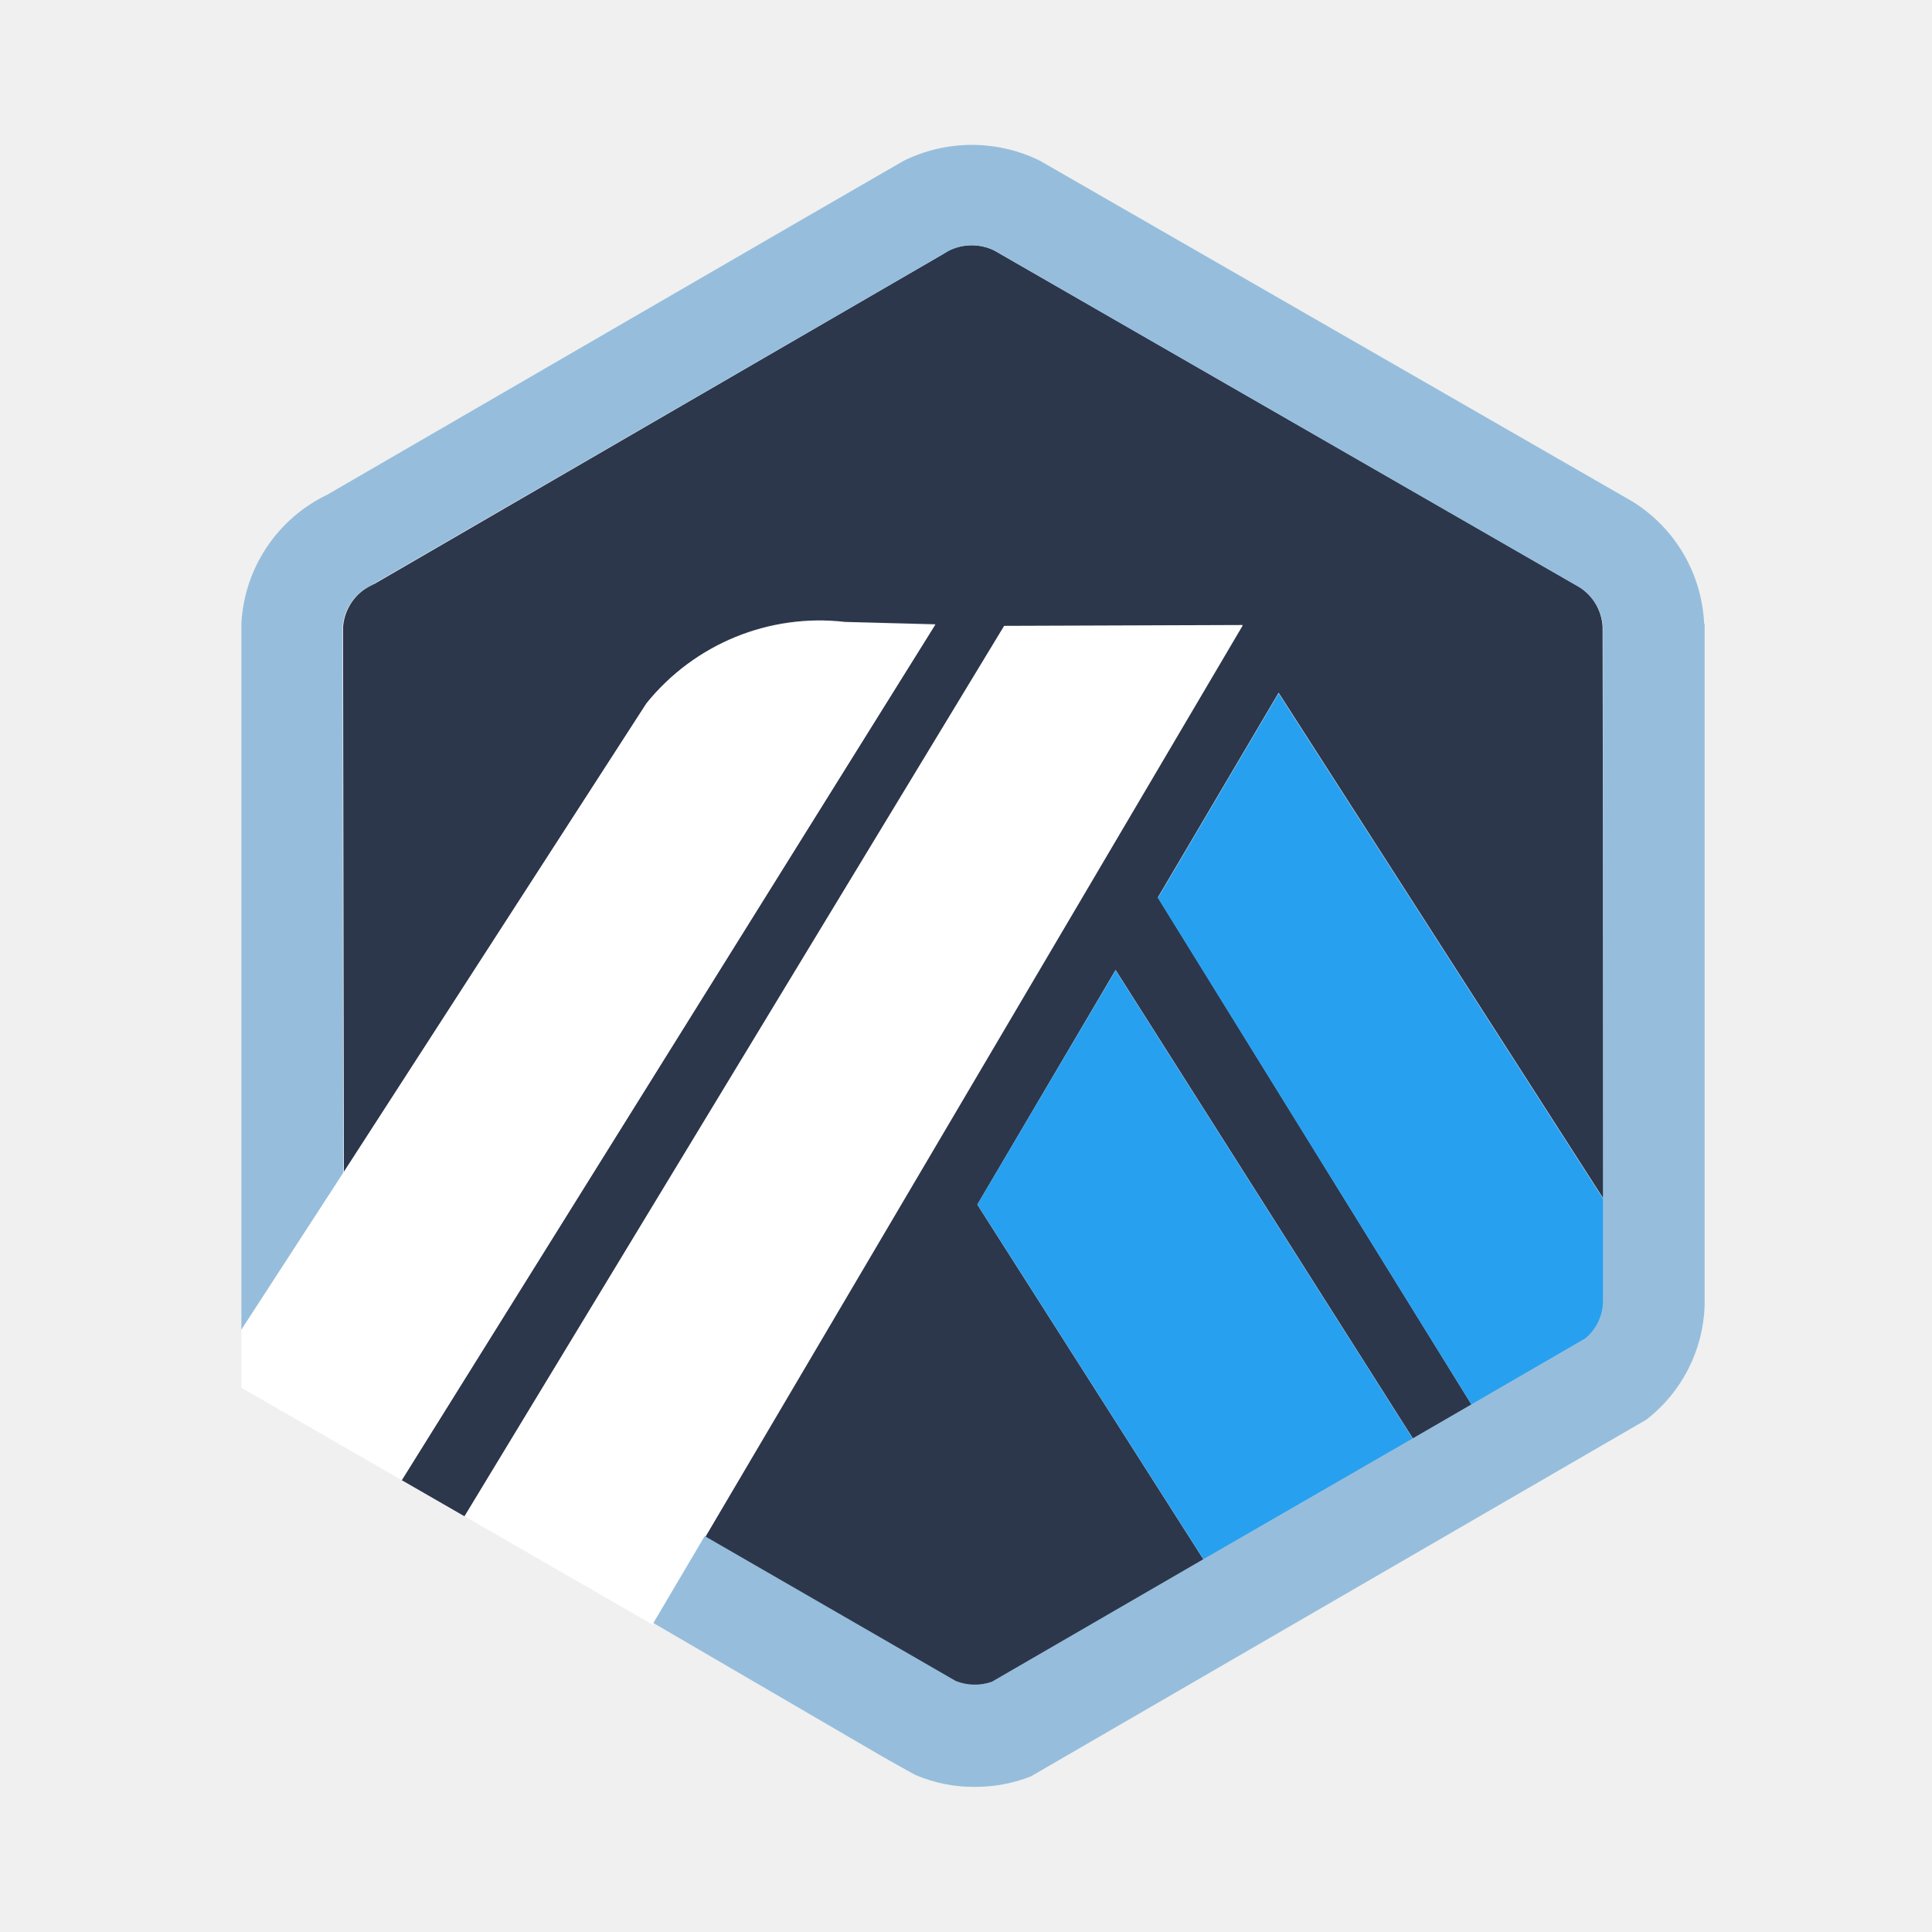
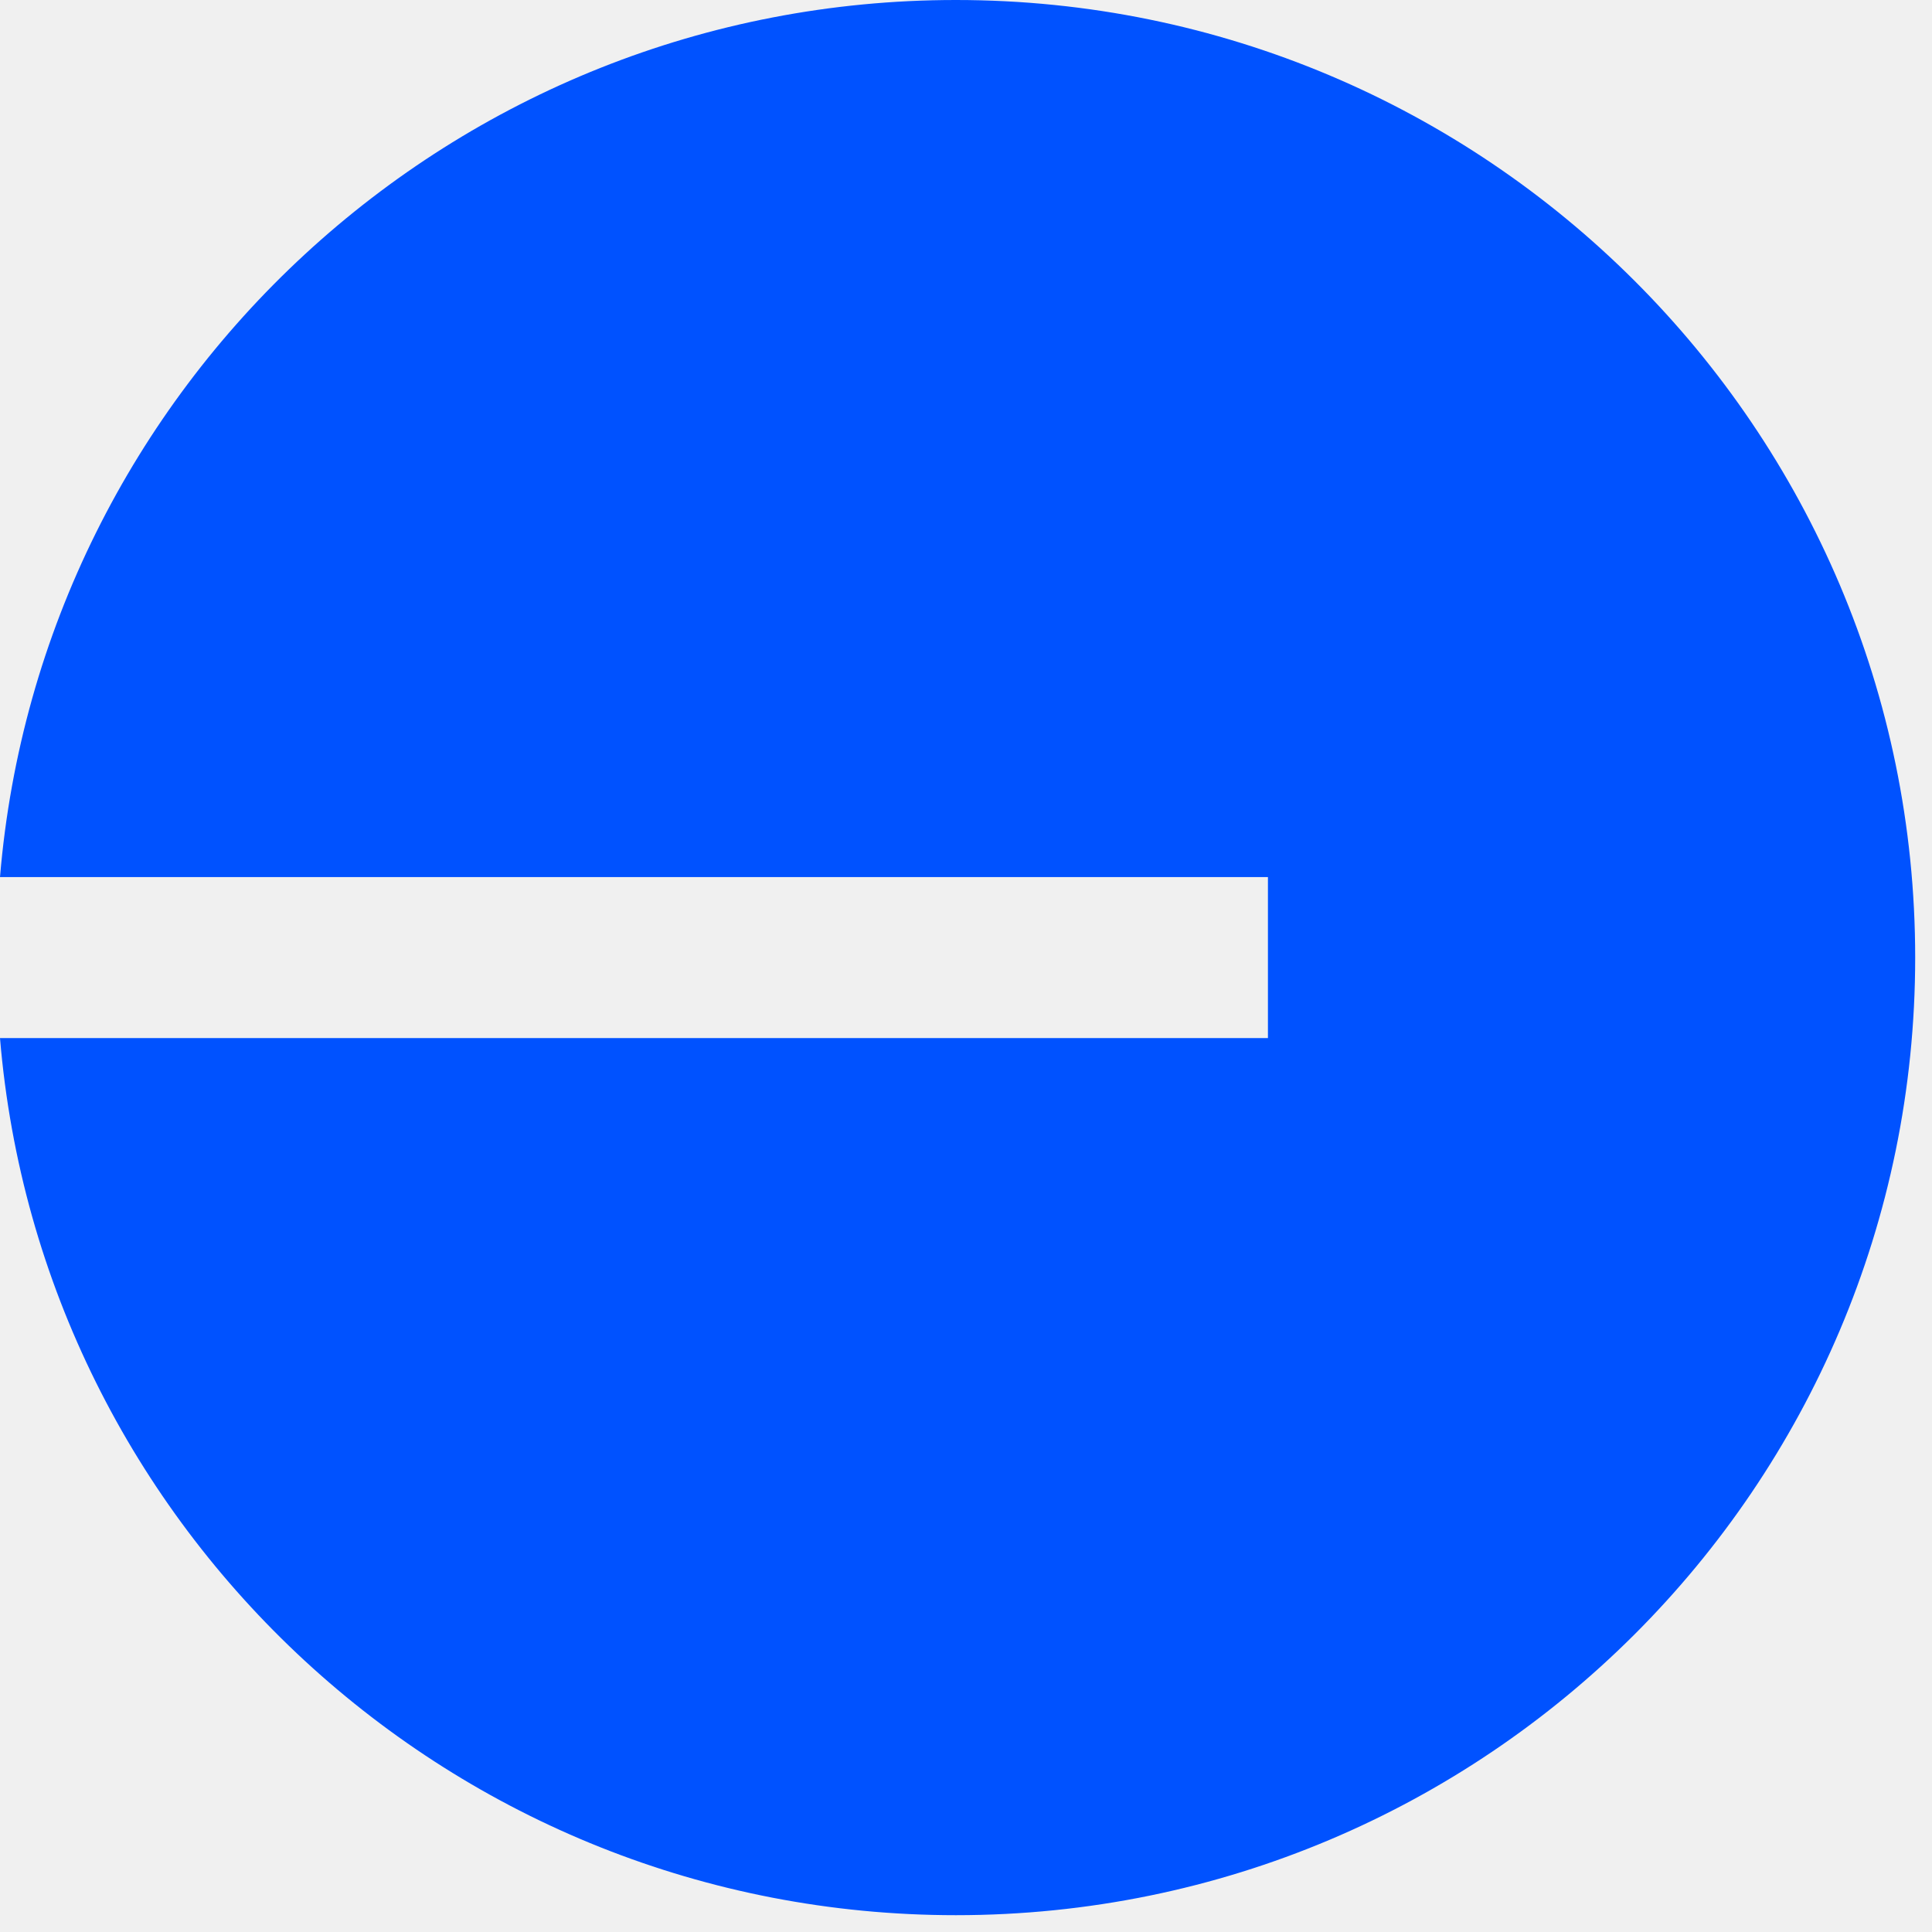
- <svg xmlns="http://www.w3.org/2000/svg" height="16" viewBox="0 0 16 16" width="16">
-   <path d="m0 0h16v16h-16z" fill="none" />
-   <path d="m0 0h16v16h-16z" fill="none" />
-   <path d="m56.824 50.244 1-1.695 2.692 4.193v.8l-.009-5.537a.417.417 0 0 0 -.193-.332l-4.847-2.788a.427.427 0 0 0 -.37 0 .4.4 0 0 0 -.043.025l-.017.011-4.7 2.726-.018.008a.425.425 0 0 0 -.069.04.418.418 0 0 0 -.174.314l.007 4.512 2.508-3.887a1.839 1.839 0 0 1 1.642-.672l.749.02-4.42 7.088.521.3 4.468-7.37 1.975-.007-4.457 7.56 1.857 1.068.222.128a.426.426 0 0 0 .3.006l4.914-2.855-.94.545zm.381 5.488-1.876-2.944 1.145-1.943 2.464 3.883z" fill="#2d374b" transform="translate(-47.235 -42.812)" />
-   <path d="m237.768 260.858 1.876 2.944 1.733-1-2.464-3.883z" fill="#28a0f0" transform="translate(-229.674 -250.883)" />
-   <path d="m294.826 181.966v-.8l-2.692-4.193-1 1.695 2.6 4.2.94-.544a.416.416 0 0 0 .154-.3z" fill="#28a0f0" transform="translate(-281.545 -171.231)" />
-   <path d="m20.219 162.583 1.327.765 4.416-7.082-.749-.02a1.838 1.838 0 0 0 -1.642.672l-2.508 3.882-.844 1.3z" fill="#fff" transform="translate(-18.219 -151.09)" />
-   <path d="m92.614 156.964-1.975.007-4.469 7.374 1.562.9.425-.72z" fill="#fff" transform="translate(-82.323 -151.788)" />
-   <path d="m32.331 18.983a1.258 1.258 0 0 0 -.591-1.011l-4.91-2.824a1.277 1.277 0 0 0 -1.127 0c-.041.021-4.775 2.766-4.775 2.766a1.257 1.257 0 0 0 -.711 1.066v5.848l.844-1.3-.007-4.512a.4.4 0 0 1 .006-.049.416.416 0 0 1 .168-.265c.022-.016 4.837-2.8 4.853-2.811a.427.427 0 0 1 .37 0l4.849 2.791a.417.417 0 0 1 .193.332v5.586a.407.407 0 0 1 -.145.3l-.94.545-.485.281-1.733 1-1.757 1.018a.426.426 0 0 1 -.3-.006l-2.079-1.2-.425.72 1.871 1.091.162.092c.07.039.118.065.134.074a1.214 1.214 0 0 0 .5.1 1.249 1.249 0 0 0 .458-.086l5.1-2.956a1.248 1.248 0 0 0 .481-.94v-5.65z" fill="#96bedc" transform="translate(-18.218 -13.817)" />
+ <svg xmlns="http://www.w3.org/2000/svg" width="111" height="111" viewBox="0 0 111 111" fill="none">
+   <path d="M54.921 110.034C85.359 110.034 110.034 85.402 110.034 55.017C110.034 24.632 85.359 0 54.921 0C26.043 0 2.353 22.171 0 50.392H72.847V59.642H3.9565e-07C2.353 87.862 26.043 110.034 54.921 110.034Z" fill="#0052FF" />
</svg>
